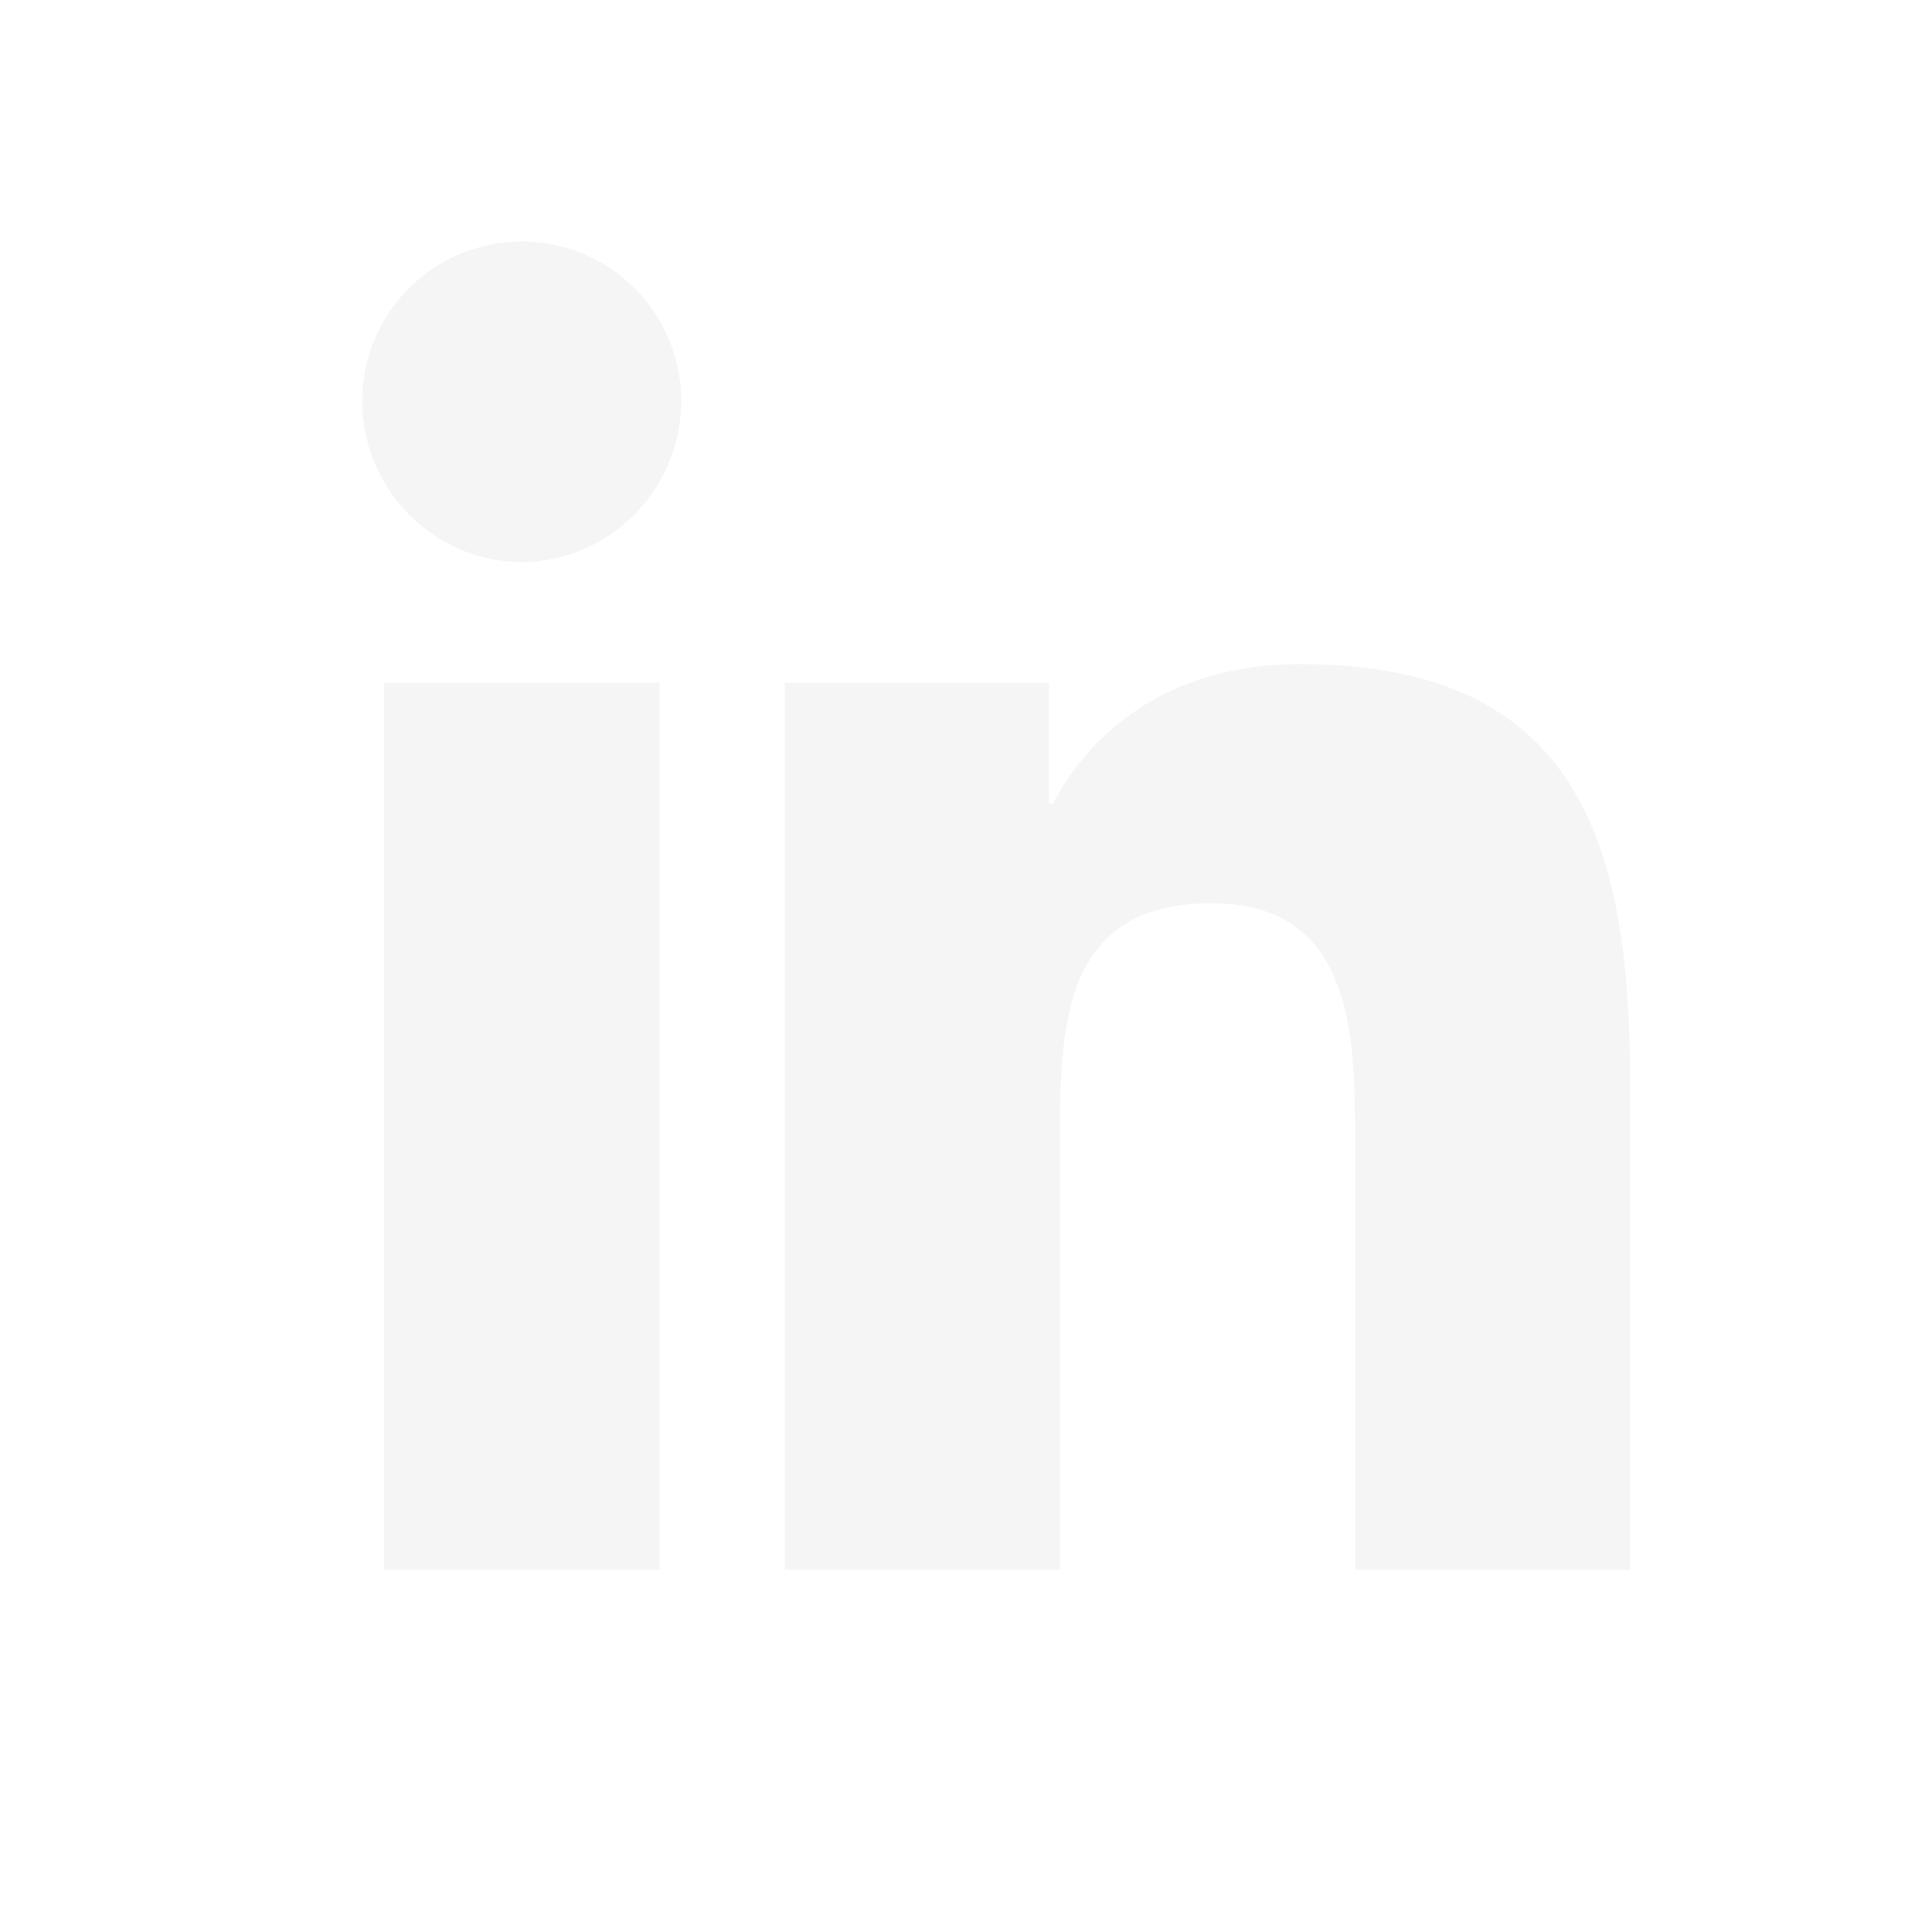
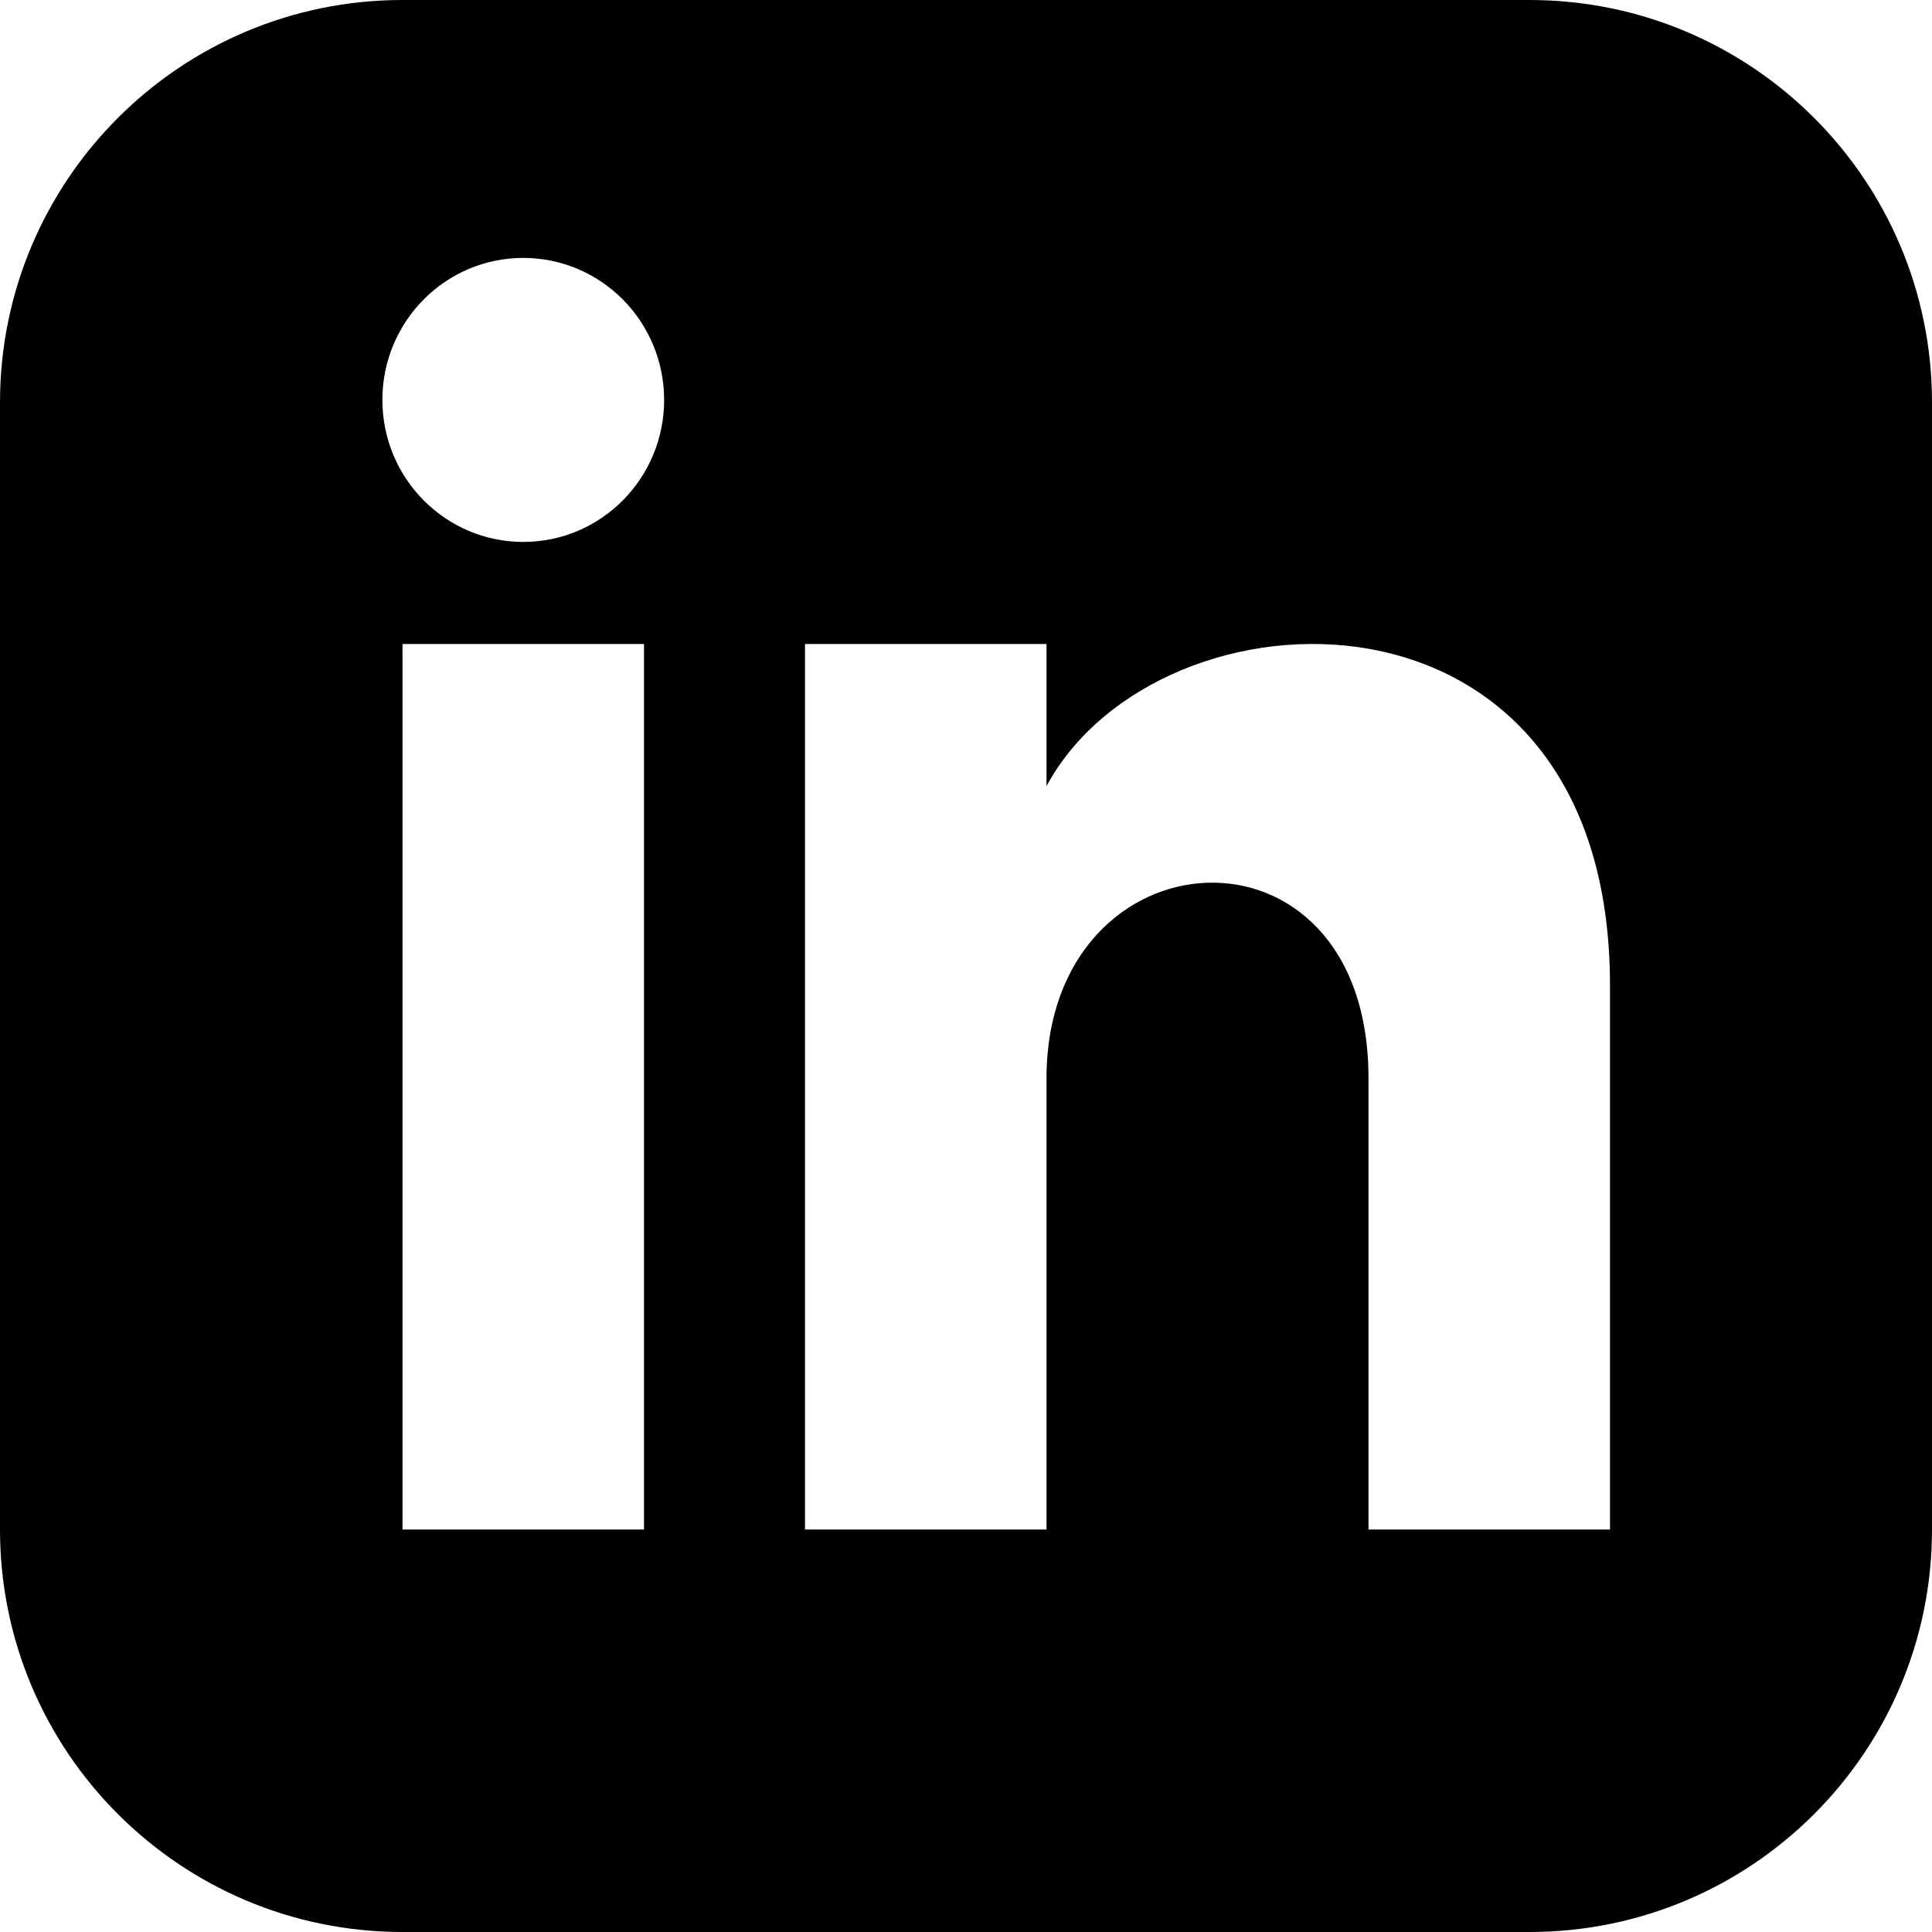
- <svg xmlns="http://www.w3.org/2000/svg" x="0px" y="0px" width="96" height="96" viewBox="0 0 172 172" style=" fill:#000000;">
-   <g fill="none" fill-rule="nonzero" stroke="none" stroke-width="1" stroke-linecap="butt" stroke-linejoin="miter" stroke-miterlimit="10" stroke-dasharray="" stroke-dashoffset="0" font-family="none" font-weight="none" font-size="none" text-anchor="none" style="mix-blend-mode: normal">
-     <path d="M0,172v-172h172v172z" fill="none" />
-     <g fill="#f5f5f5">
-       <path d="M46.454,21.5c-7.842,0 -14.204,6.351 -14.204,14.193c0,7.842 6.357,14.34 14.193,14.34c7.837,0 14.204,-6.498 14.204,-14.34c0,-7.837 -6.351,-14.193 -14.193,-14.193zM115.751,59.125c-11.927,0 -18.752,6.237 -22.025,12.44h-0.346v-10.771h-23.505v78.956h24.492v-39.084c0,-10.299 0.777,-20.251 13.521,-20.251c12.561,-0 12.745,11.743 12.745,20.902v38.433h24.46h0.031v-43.367c0,-21.221 -4.563,-37.258 -29.374,-37.258zM34.203,60.794v78.956h24.513v-78.956z" />
-     </g>
-   </g>
+ <svg xmlns="http://www.w3.org/2000/svg" width="24" height="24" viewBox="0 0 24 24">
+   <path d="M19 0h-14c-2.761 0-5 2.239-5 5v14c0 2.761 2.239 5 5 5h14c2.762 0 5-2.239 5-5v-14c0-2.761-2.238-5-5-5zm-11 19h-3v-11h3v11zm-1.5-12.268c-.966 0-1.75-.79-1.75-1.764s.784-1.764 1.75-1.764 1.75.79 1.75 1.764-.783 1.764-1.75 1.764zm13.5 12.268h-3v-5.604c0-3.368-4-3.113-4 0v5.604h-3v-11h3v1.765c1.396-2.586 7-2.777 7 2.476v6.759z" />
</svg>
